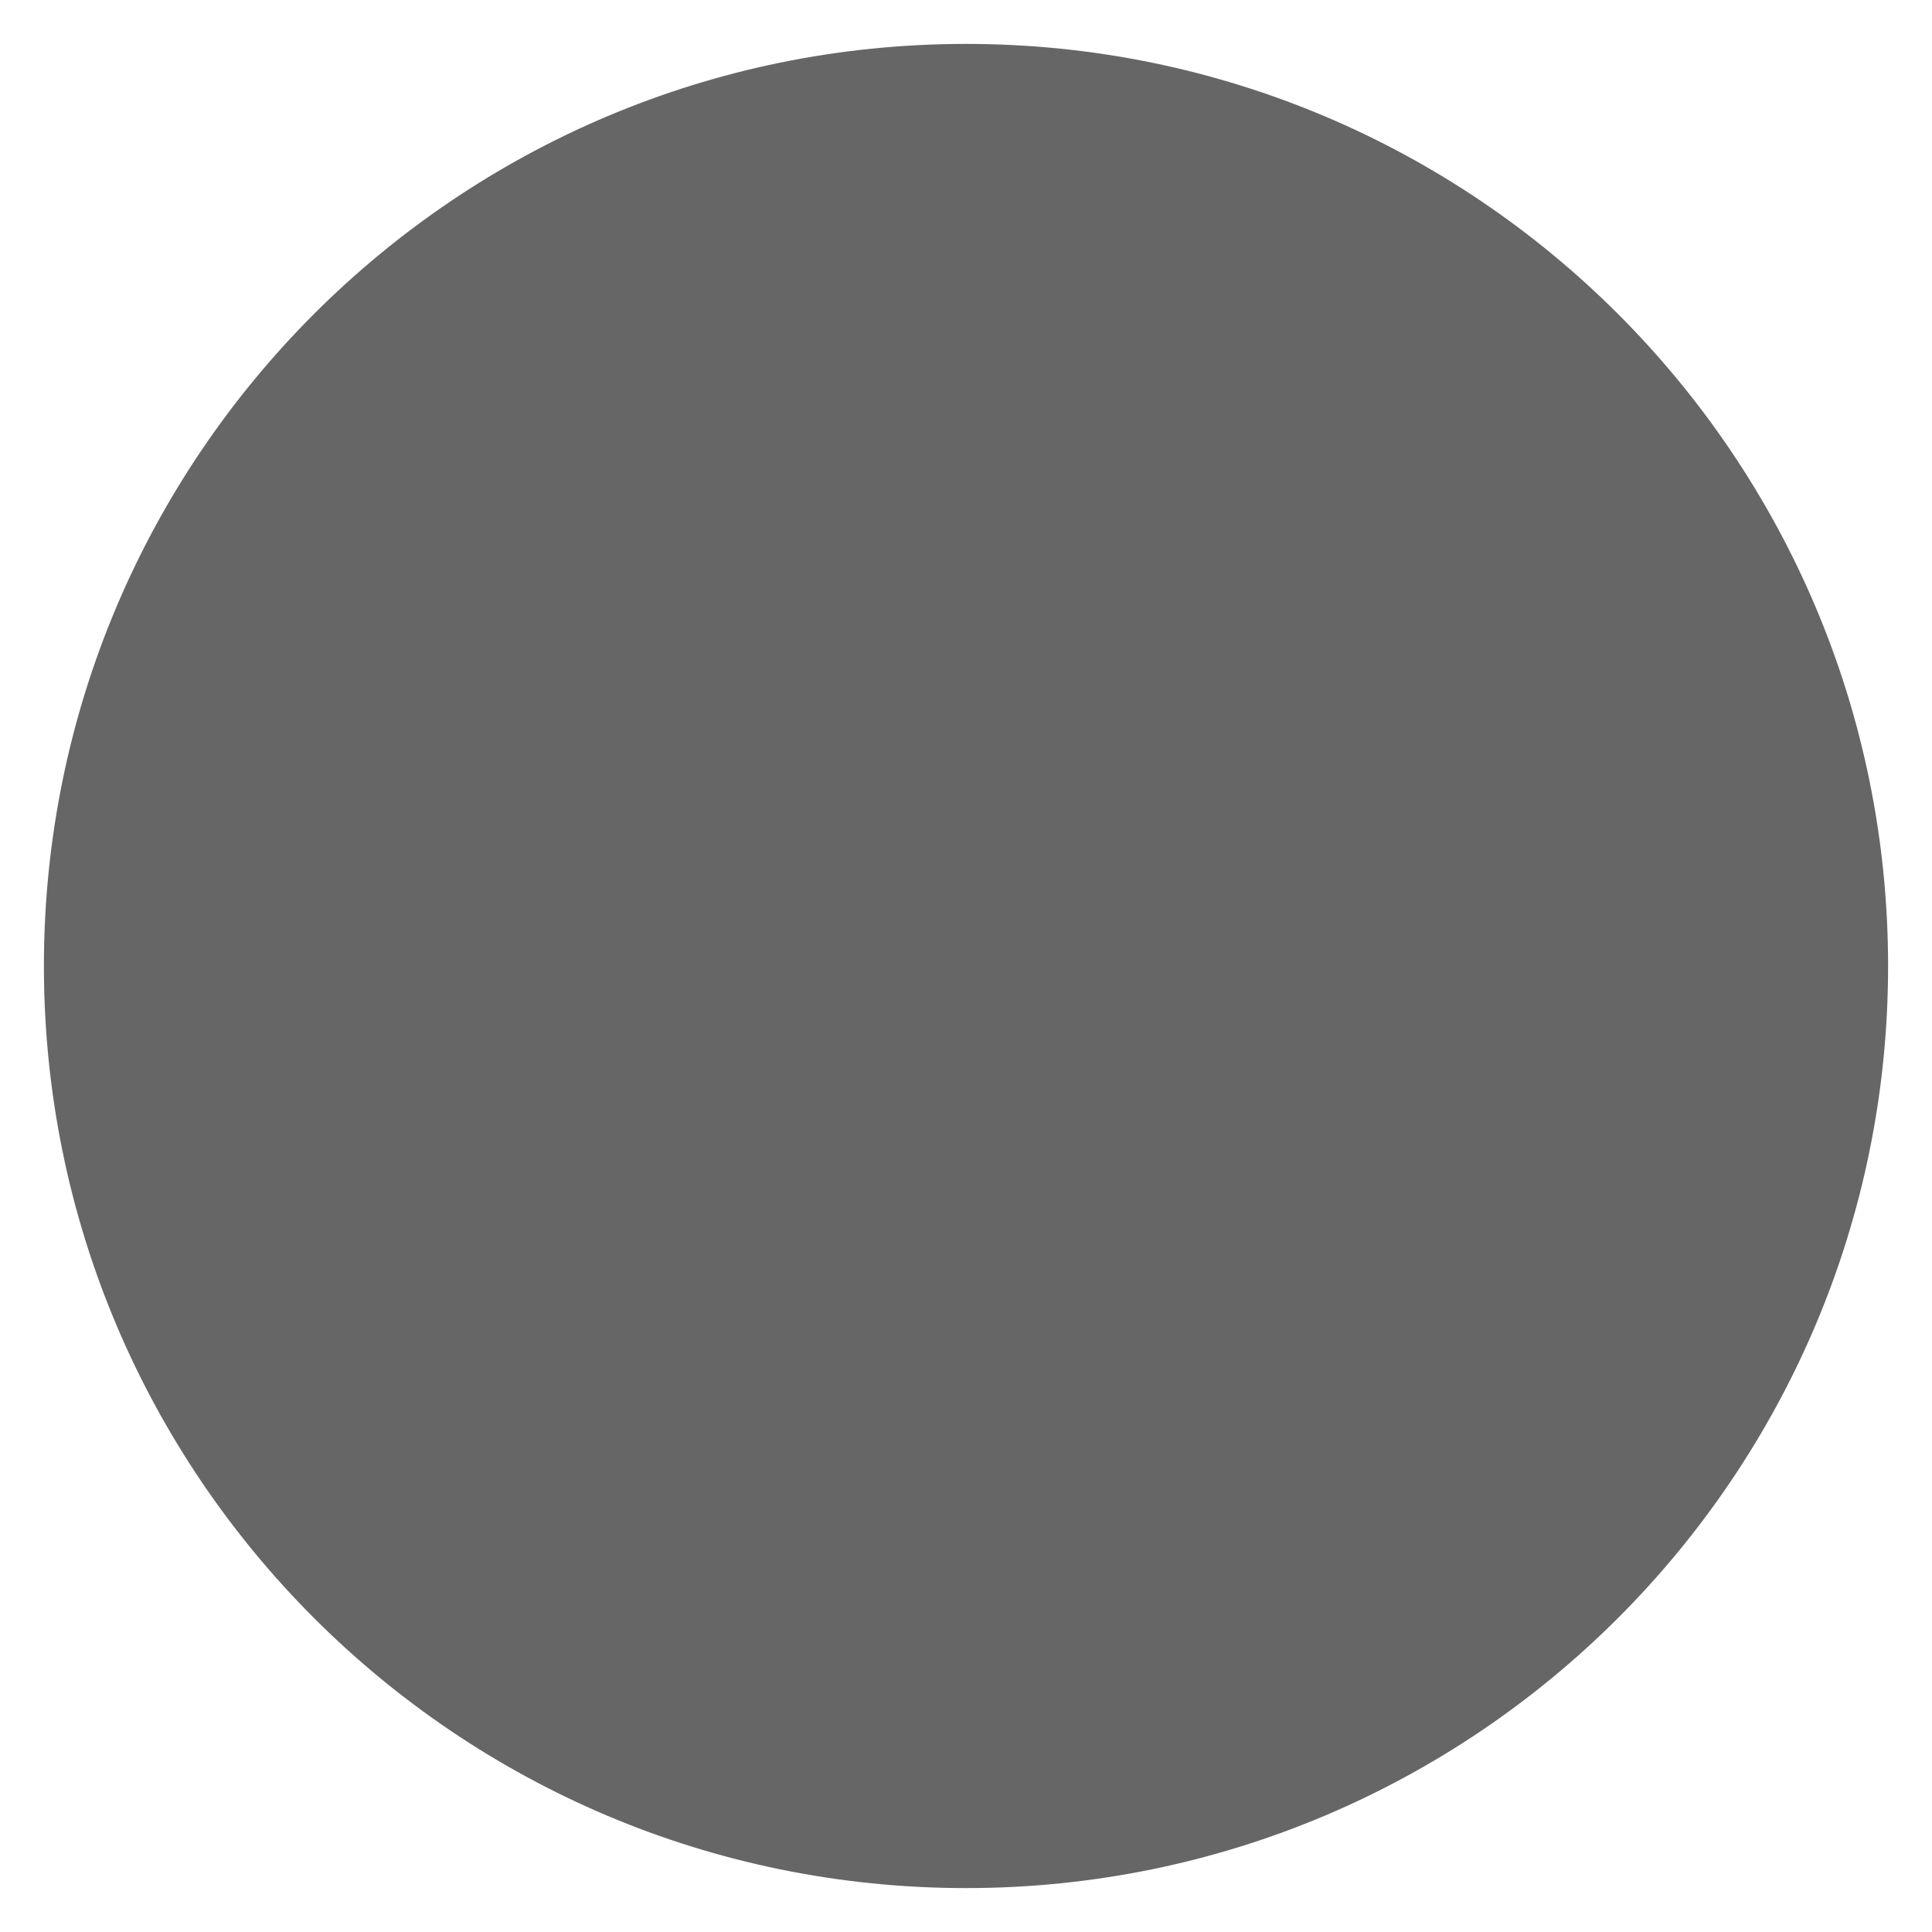
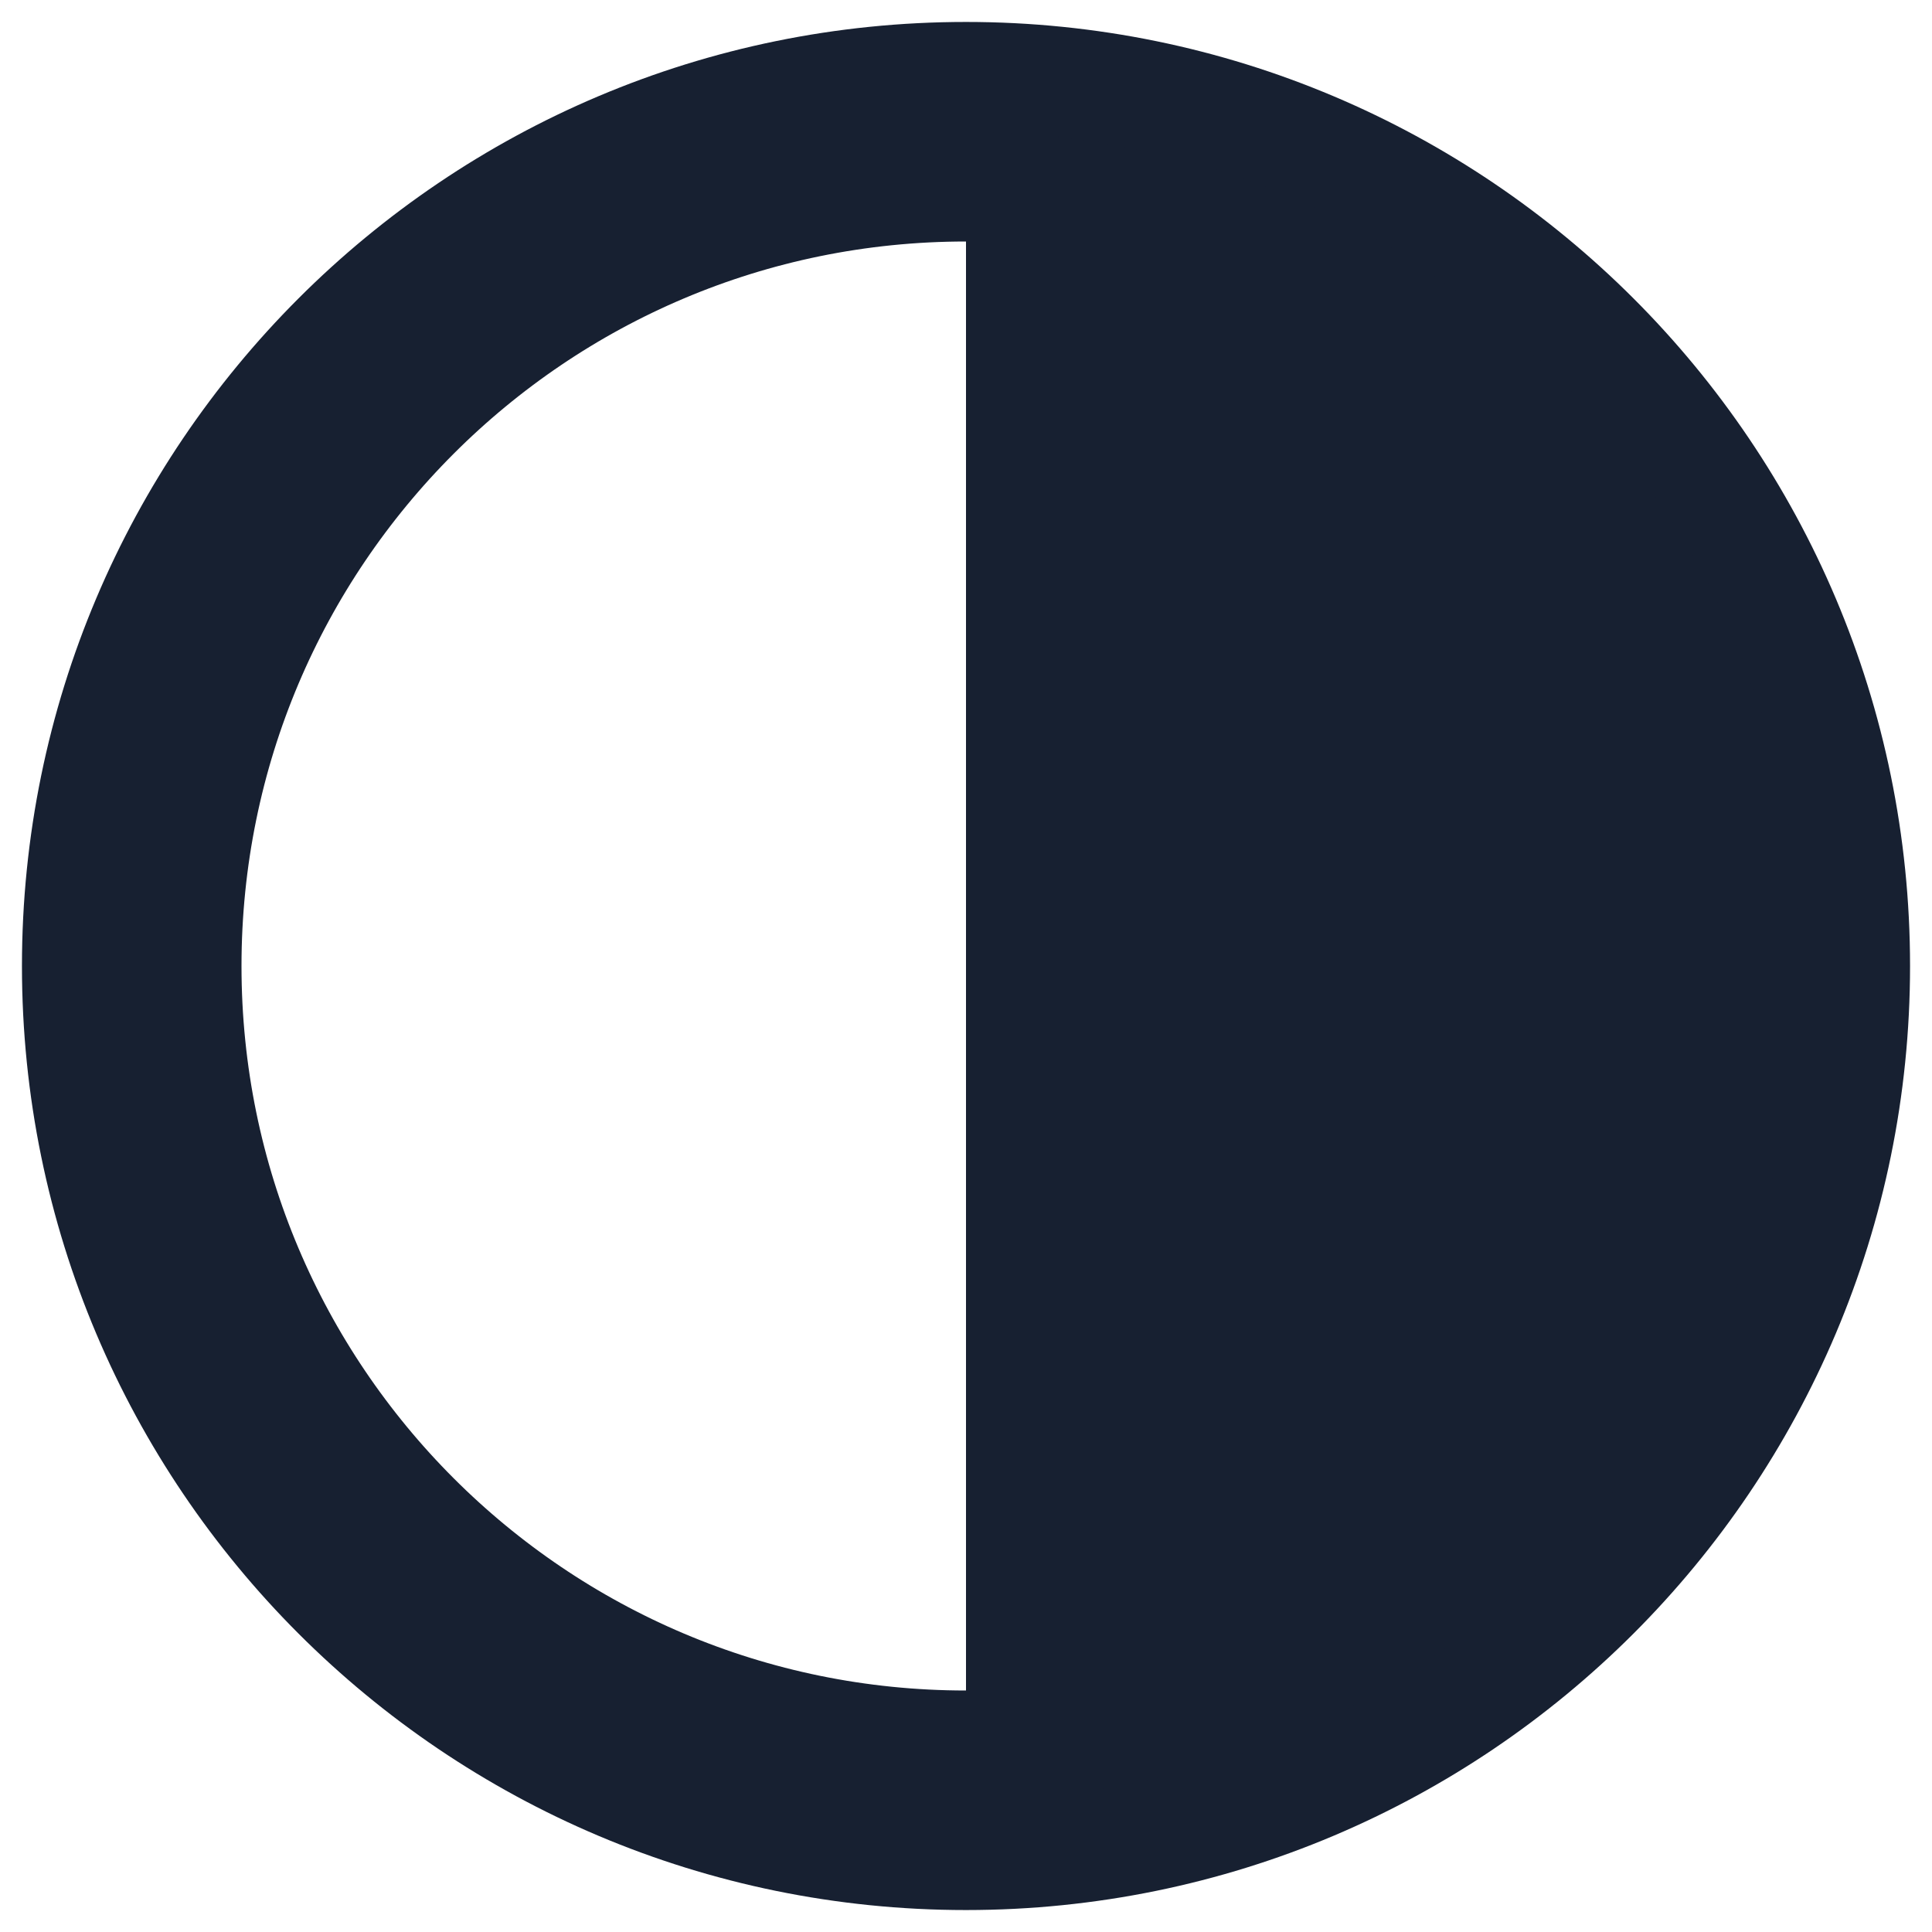
- <svg xmlns="http://www.w3.org/2000/svg" width="22mm" height="22mm" viewBox="0 0 22 22" version="1.1">
-   <g id="layer1">
-     <circle style="fill:#666666" id="path1" cx="11" cy="11" r="10.5" />
+ <svg xmlns="http://www.w3.org/2000/svg" viewBox="0 0 22 22">
+   <style>
+     .mark { color: #172031; }
+     @media (prefers-color-scheme: dark) { .mark { color: #e4e8ef; } }
+   </style>
+   <g class="mark">
+     <circle cx="11" cy="11" r="9.5" fill="none" stroke="currentColor" stroke-width="2.5" />
+     <path d="M11 1.5 A9.5 9.5 0 0 1 11 20.5 Z" fill="currentColor" />
  </g>
</svg>
